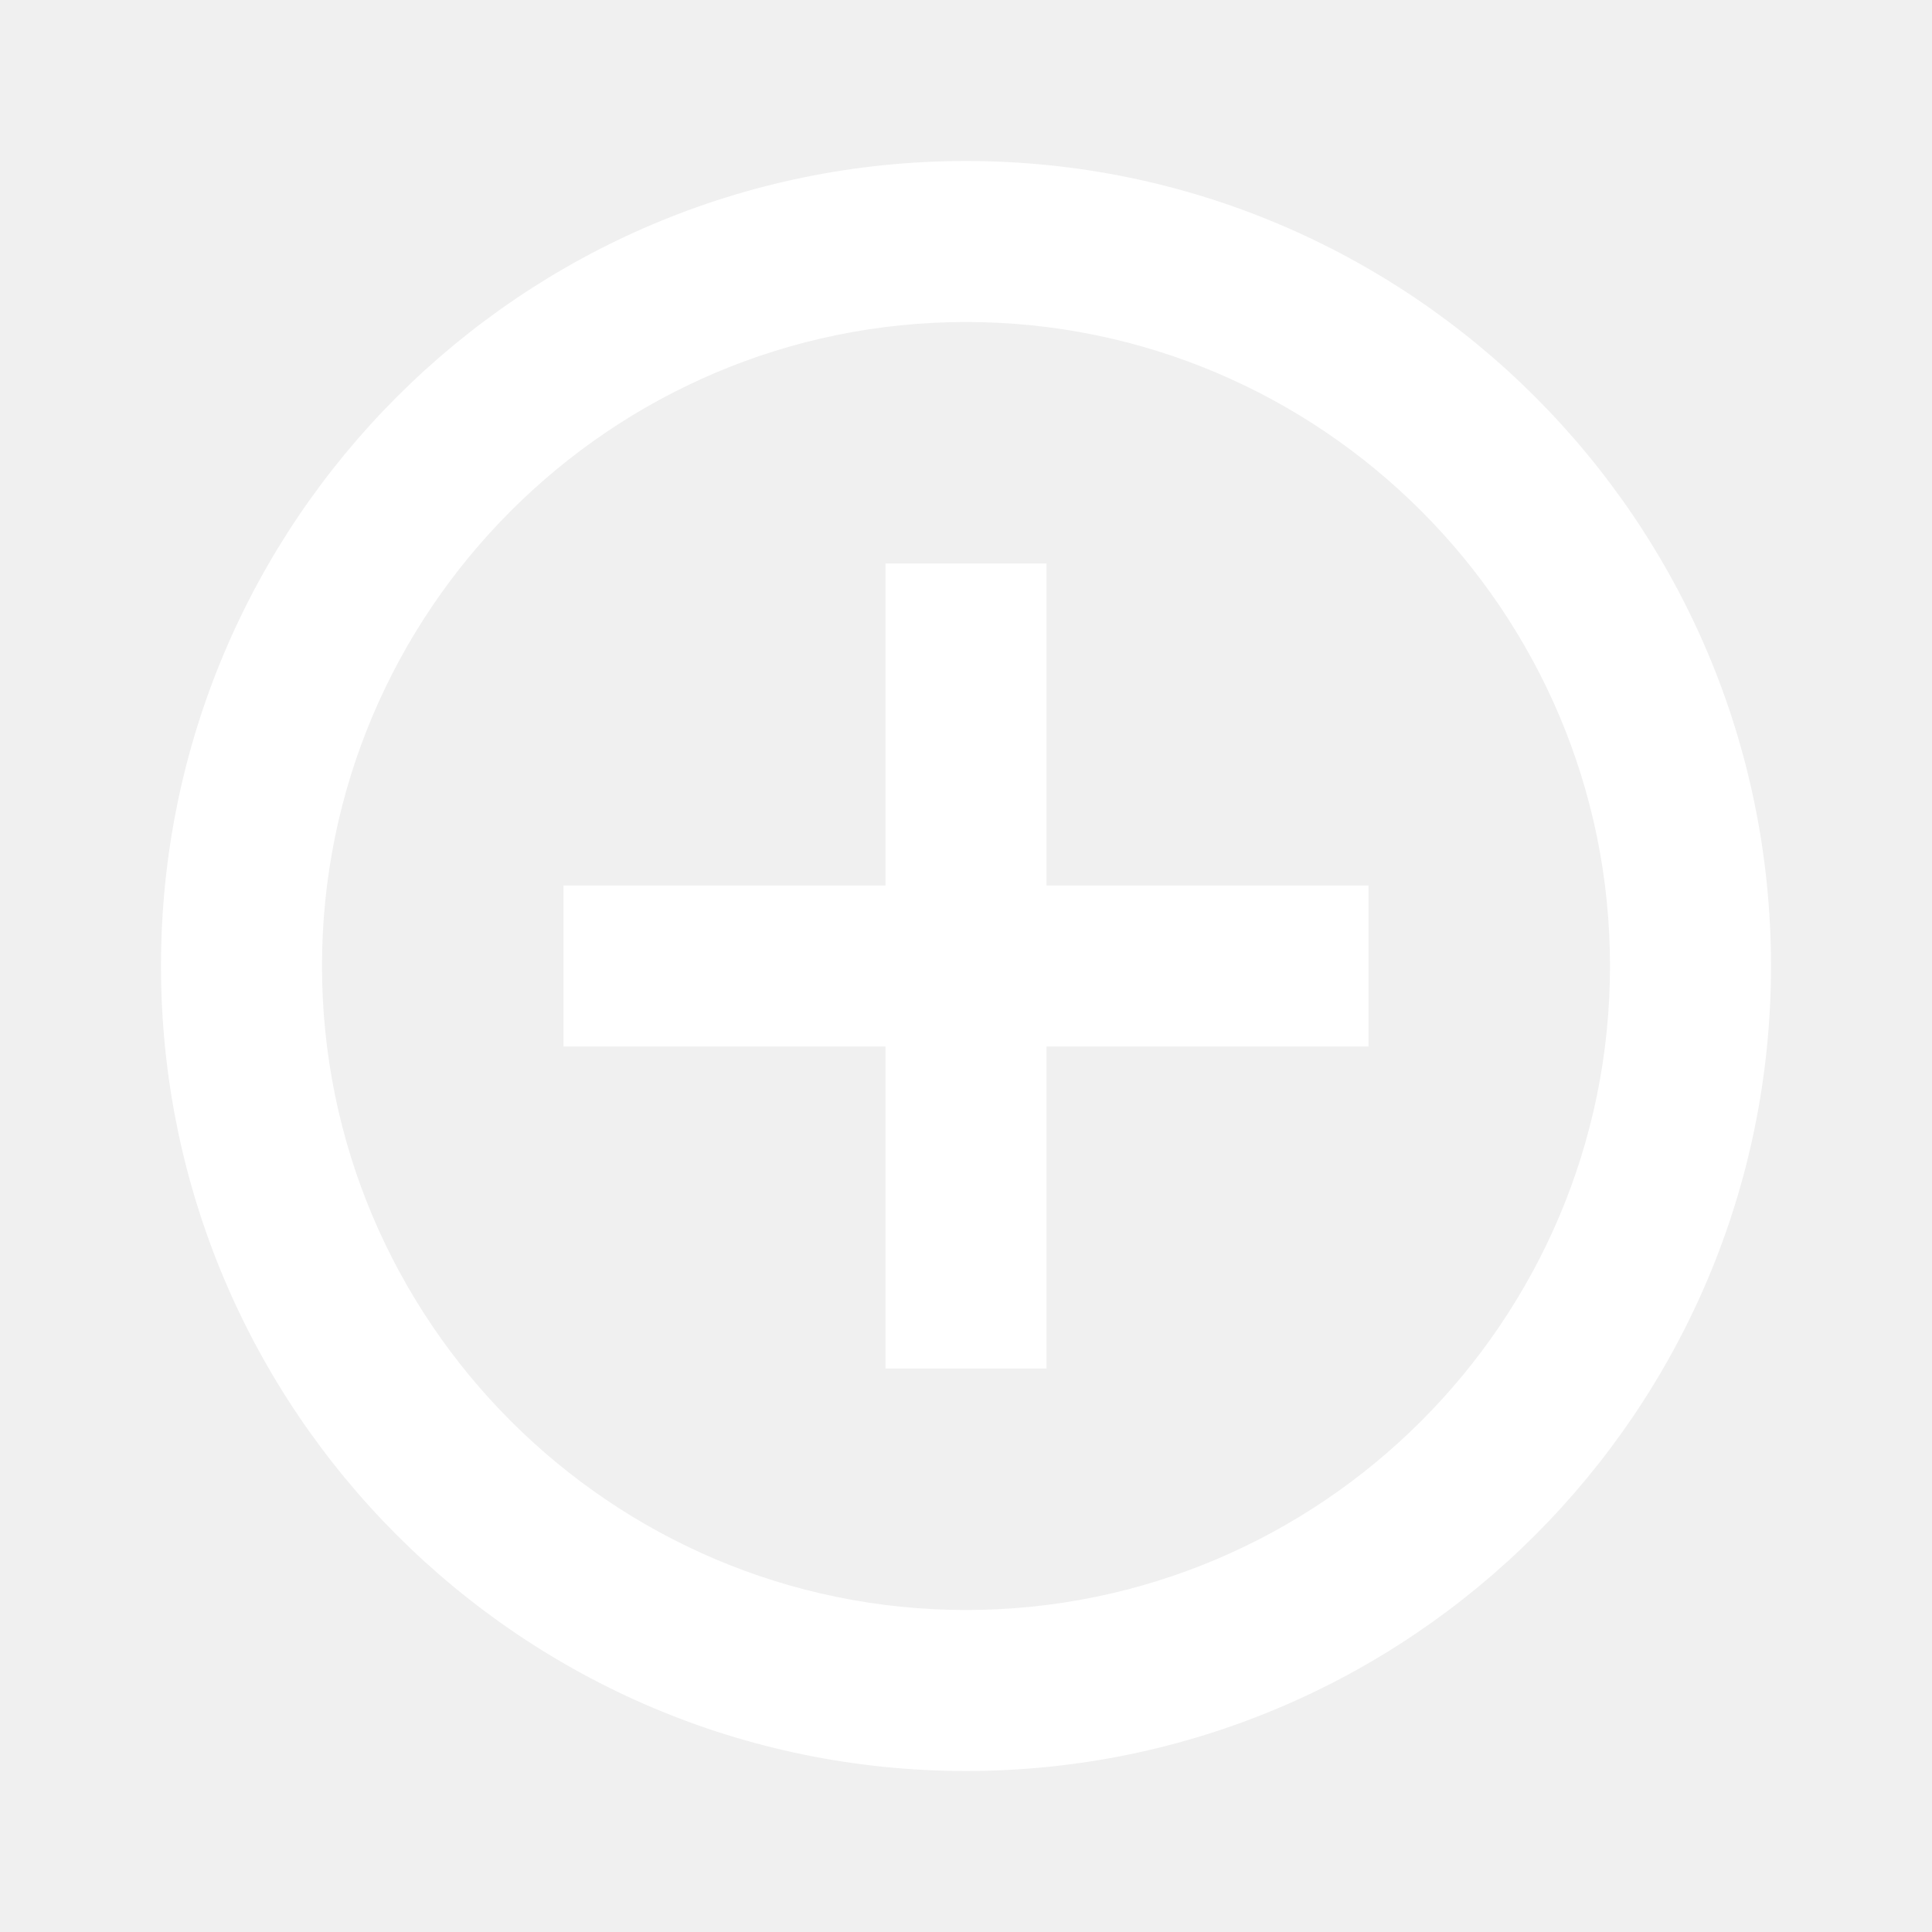
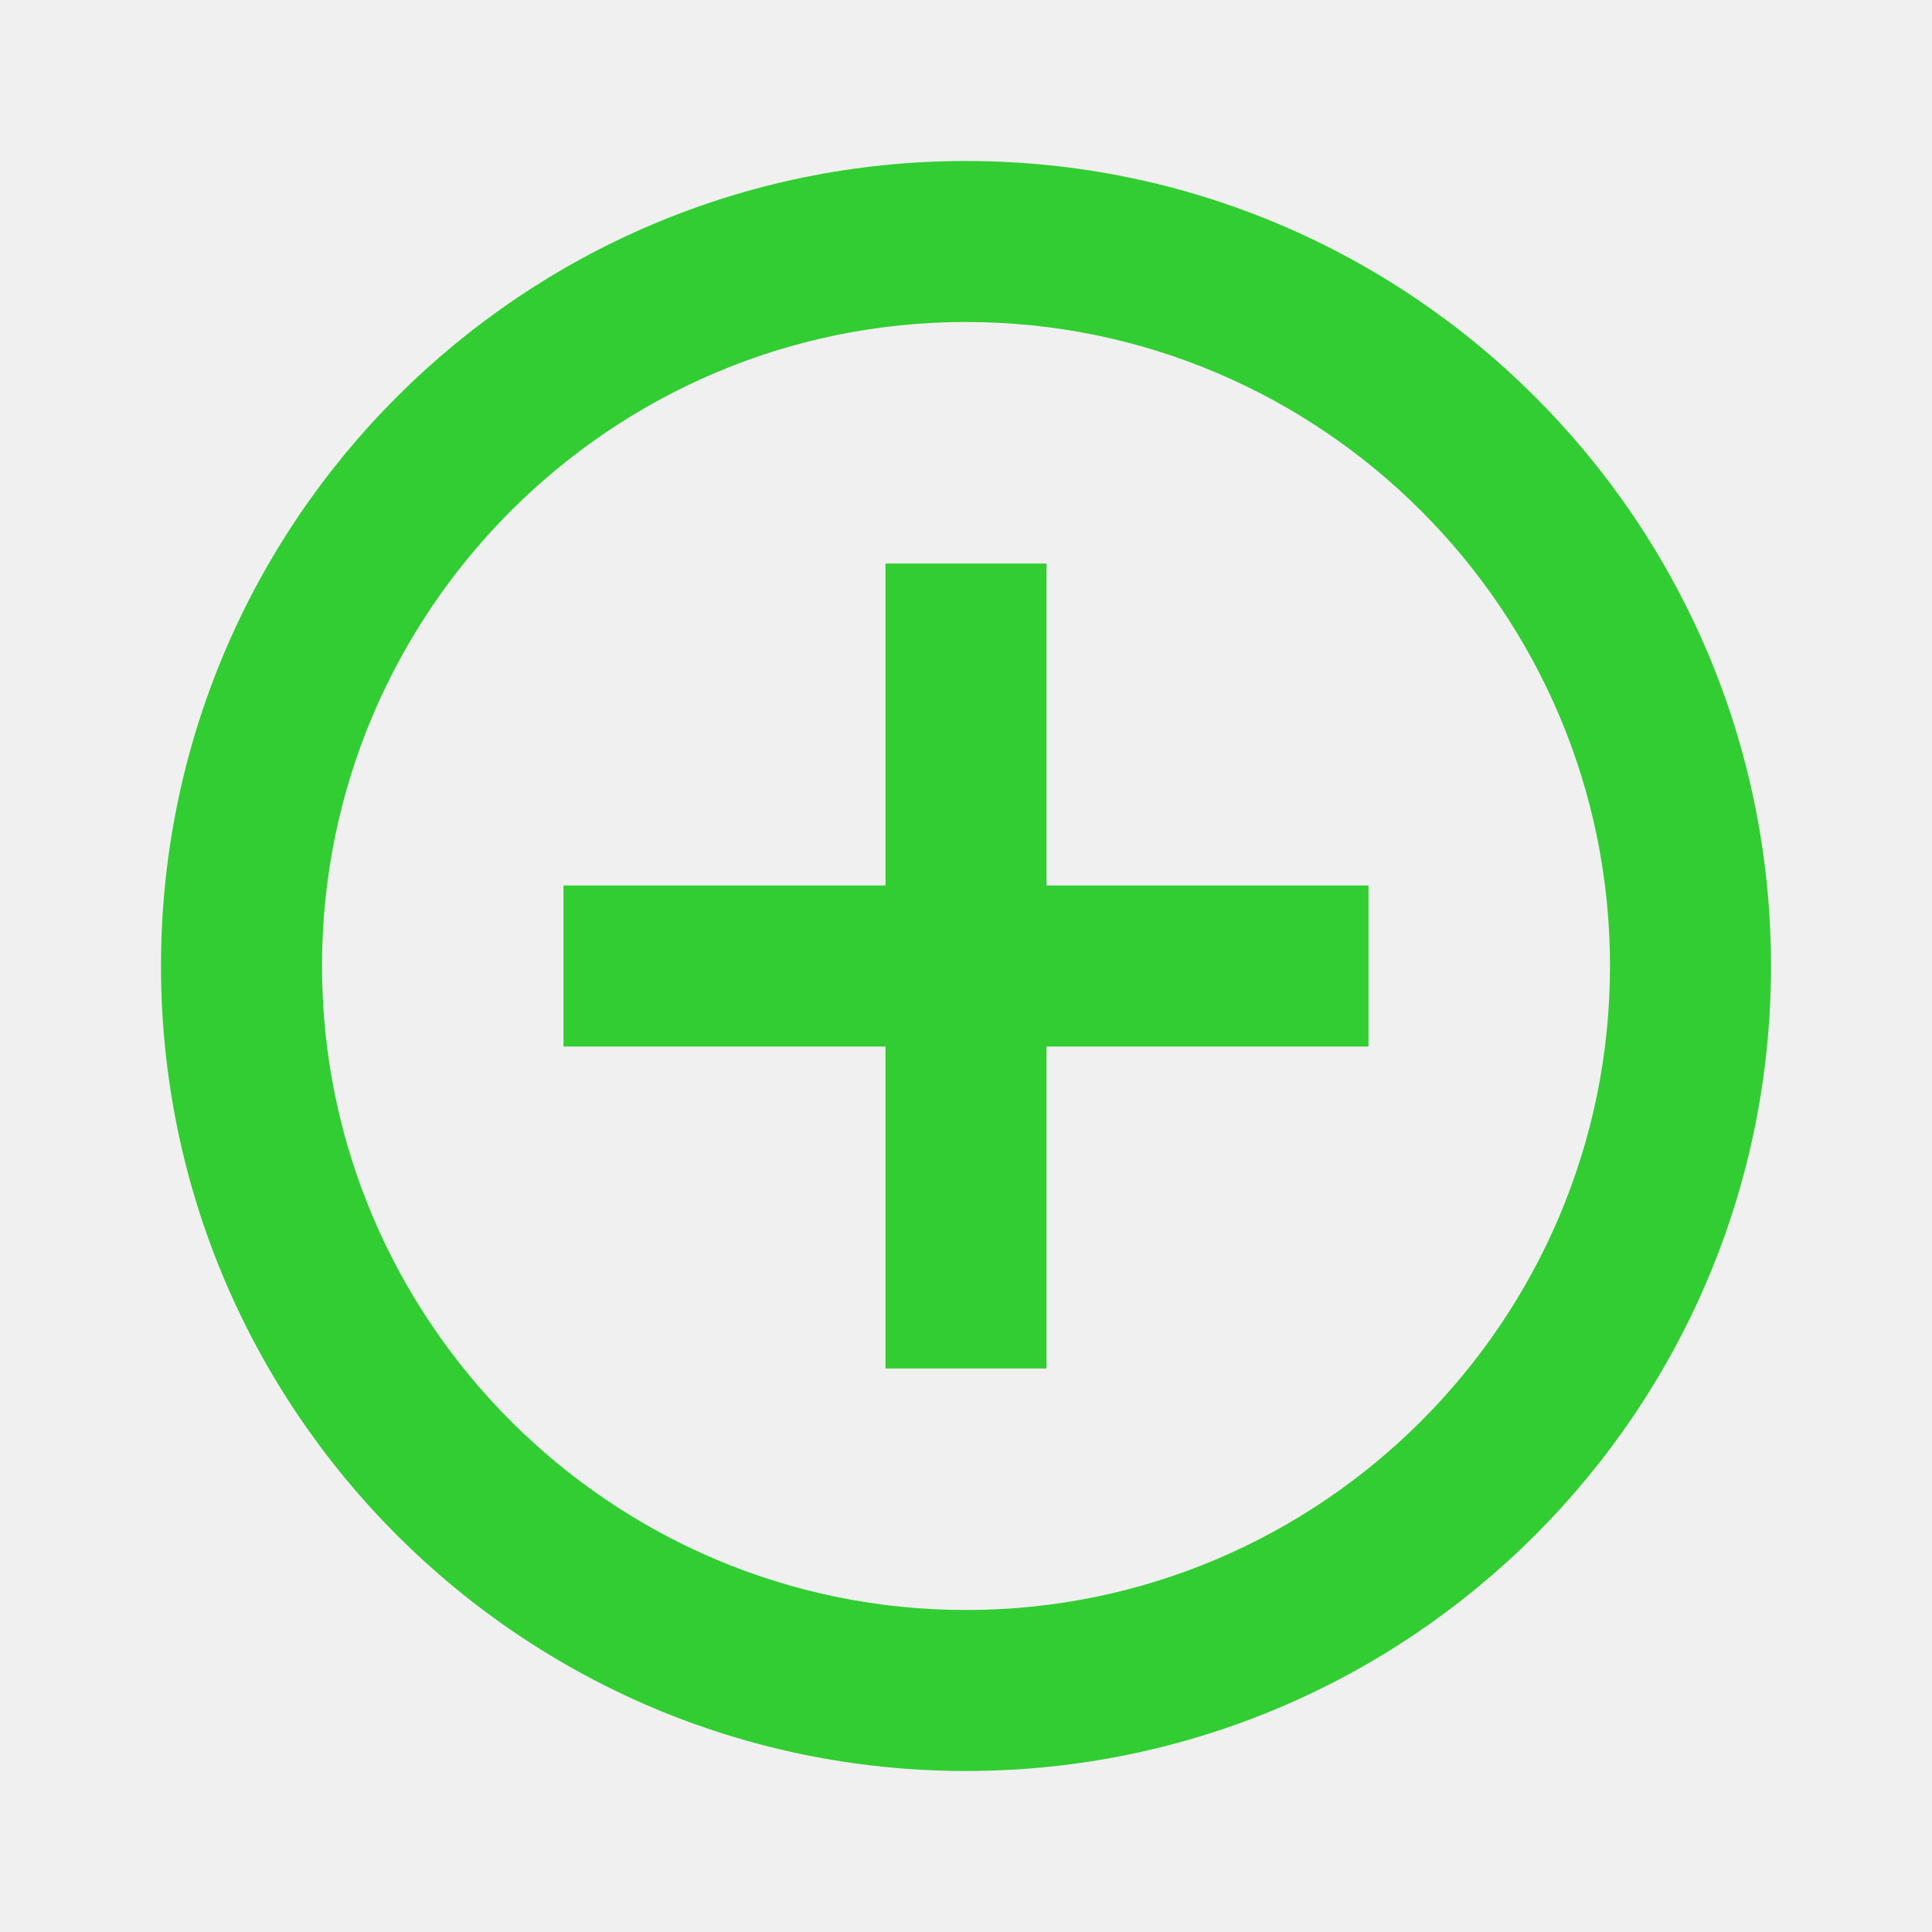
- <svg xmlns="http://www.w3.org/2000/svg" height="24px" viewBox="0 0 24 24" width="24px" fill="#FFFFFF">
+ <svg xmlns="http://www.w3.org/2000/svg" height="24px" viewBox="0 0 24 24" width="24px" fill="#32CD32">
  <path d="M0 0h24v24H0V0z" fill="none" />
  <path d="M13 7h-2v4H7v2h4v4h2v-4h4v-2h-4V7zm-1-5C6.48 2 2 6.48 2 12s4.48 10 10 10 10-4.48 10-10S17.52 2 12 2zm0 18c-4.41 0-8-3.59-8-8s3.59-8 8-8 8 3.59 8 8-3.59 8-8 8z" />
</svg>
